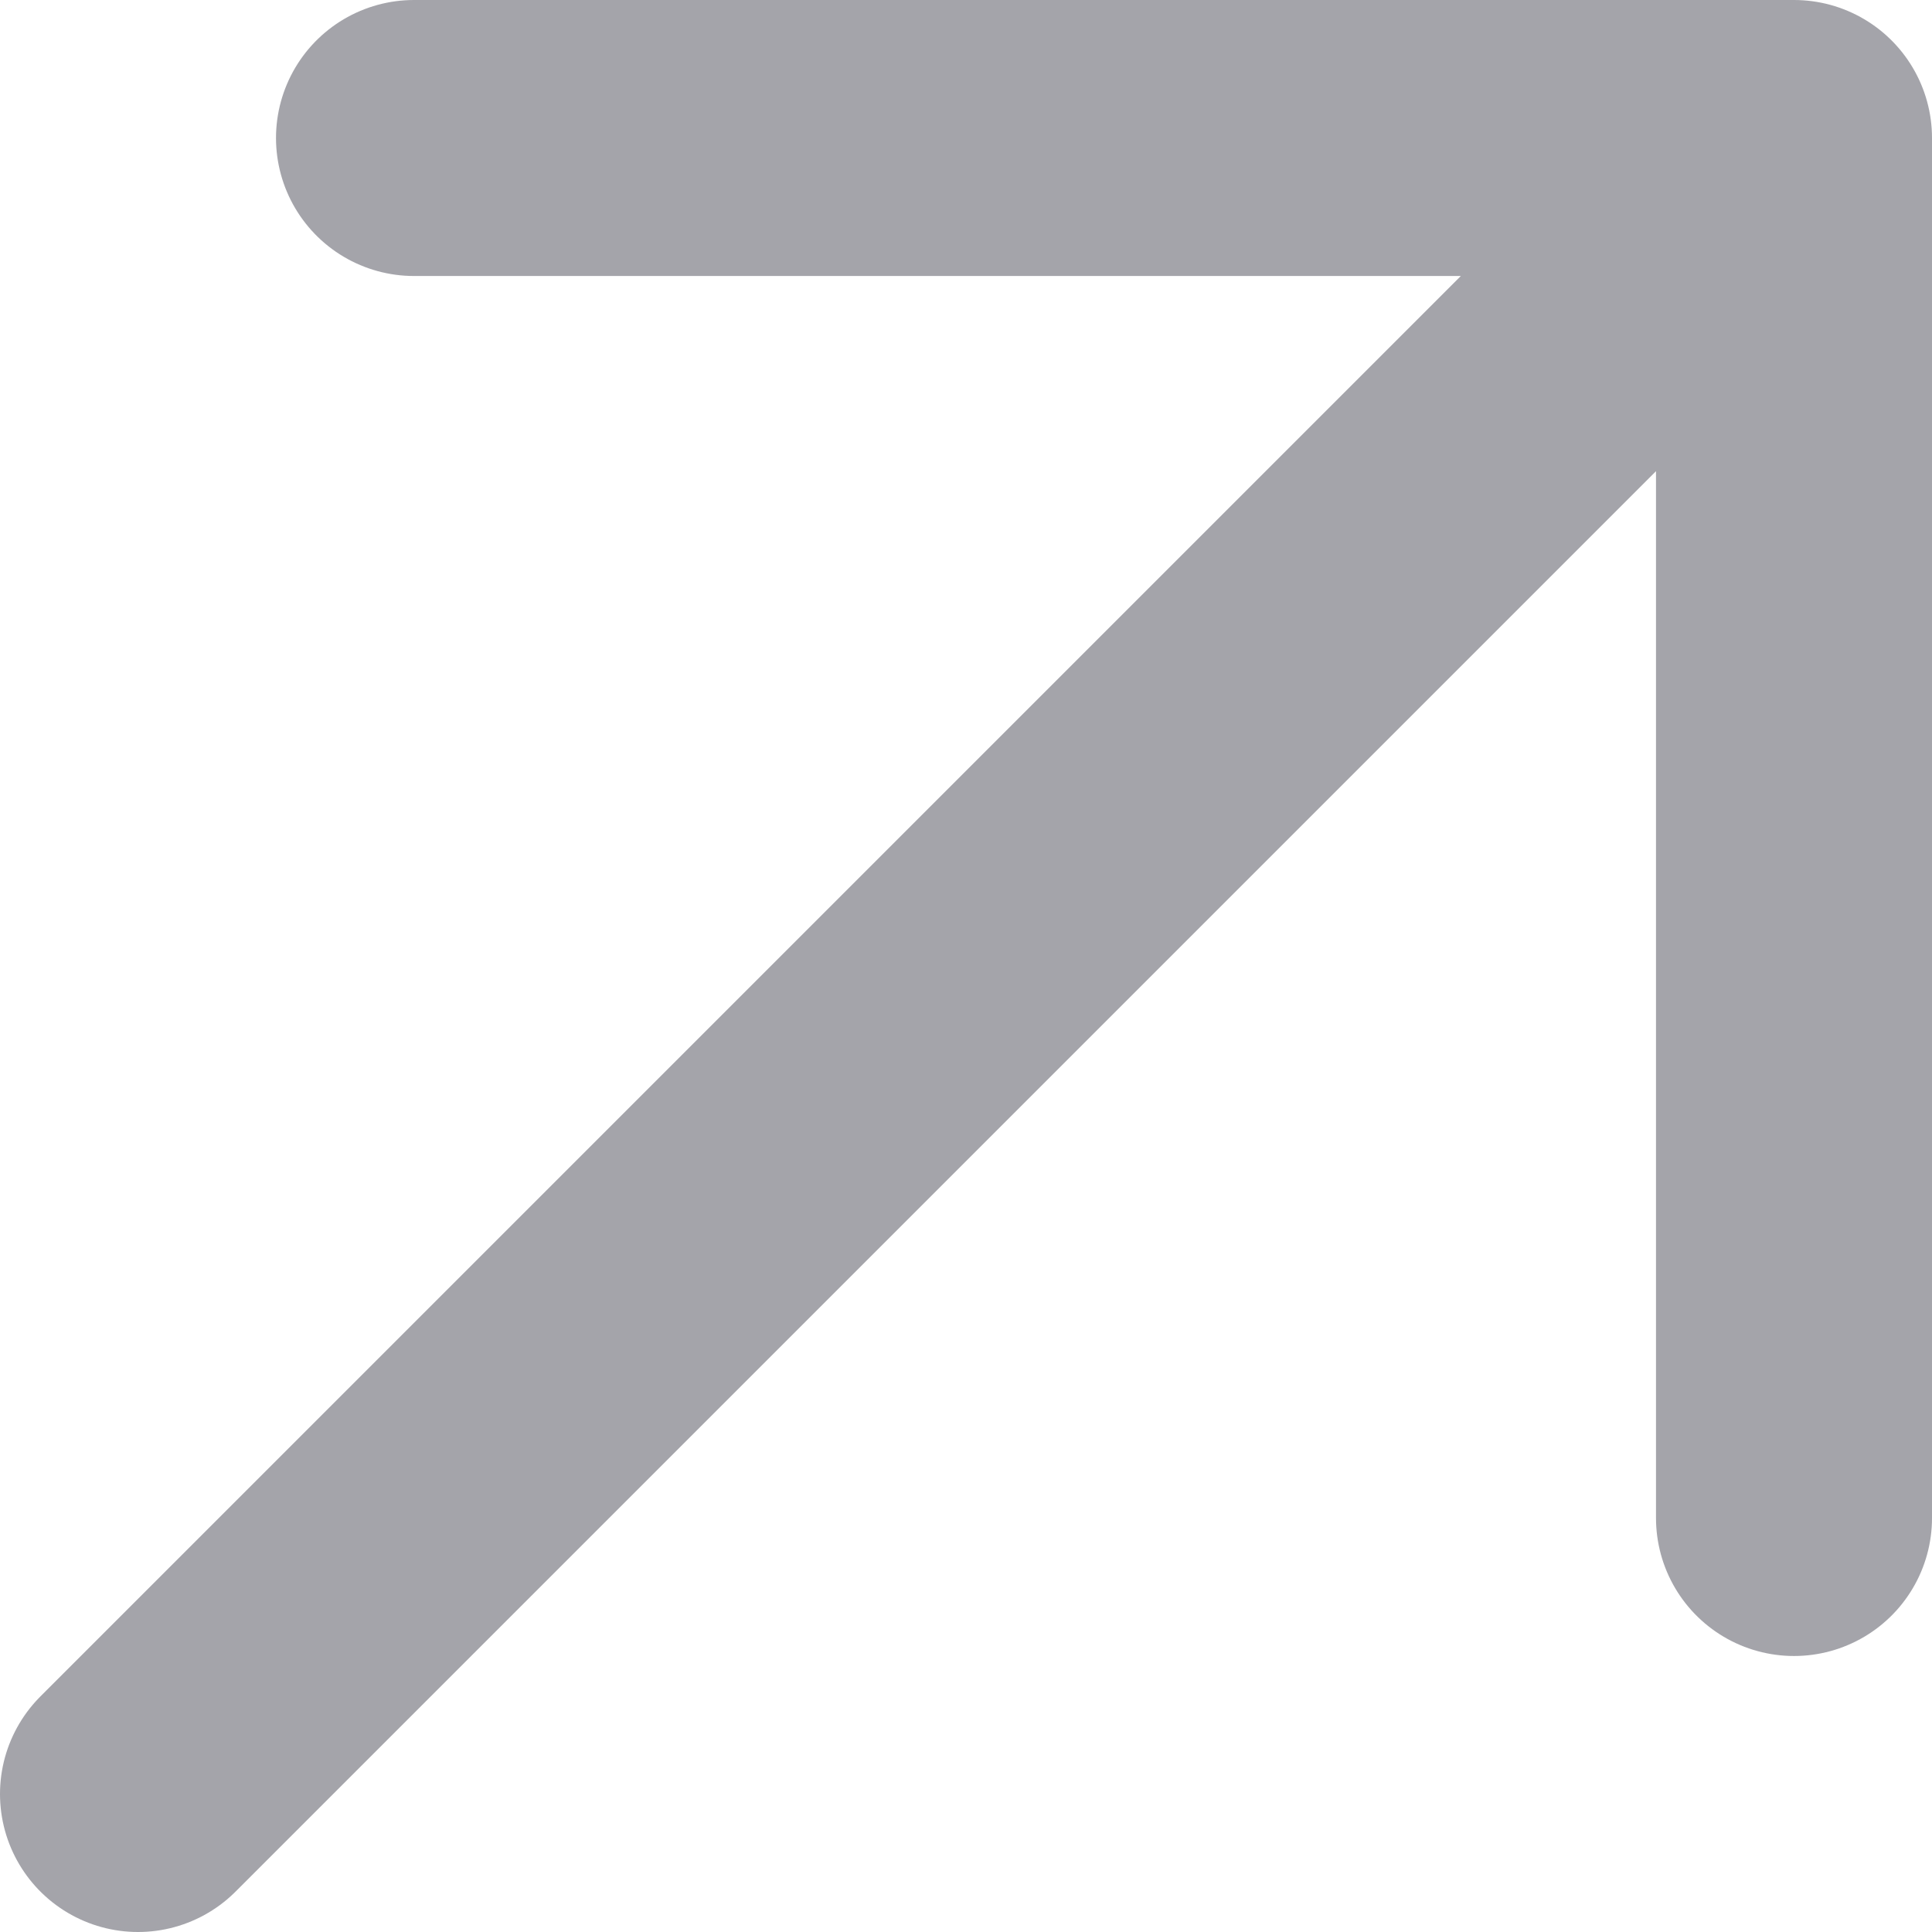
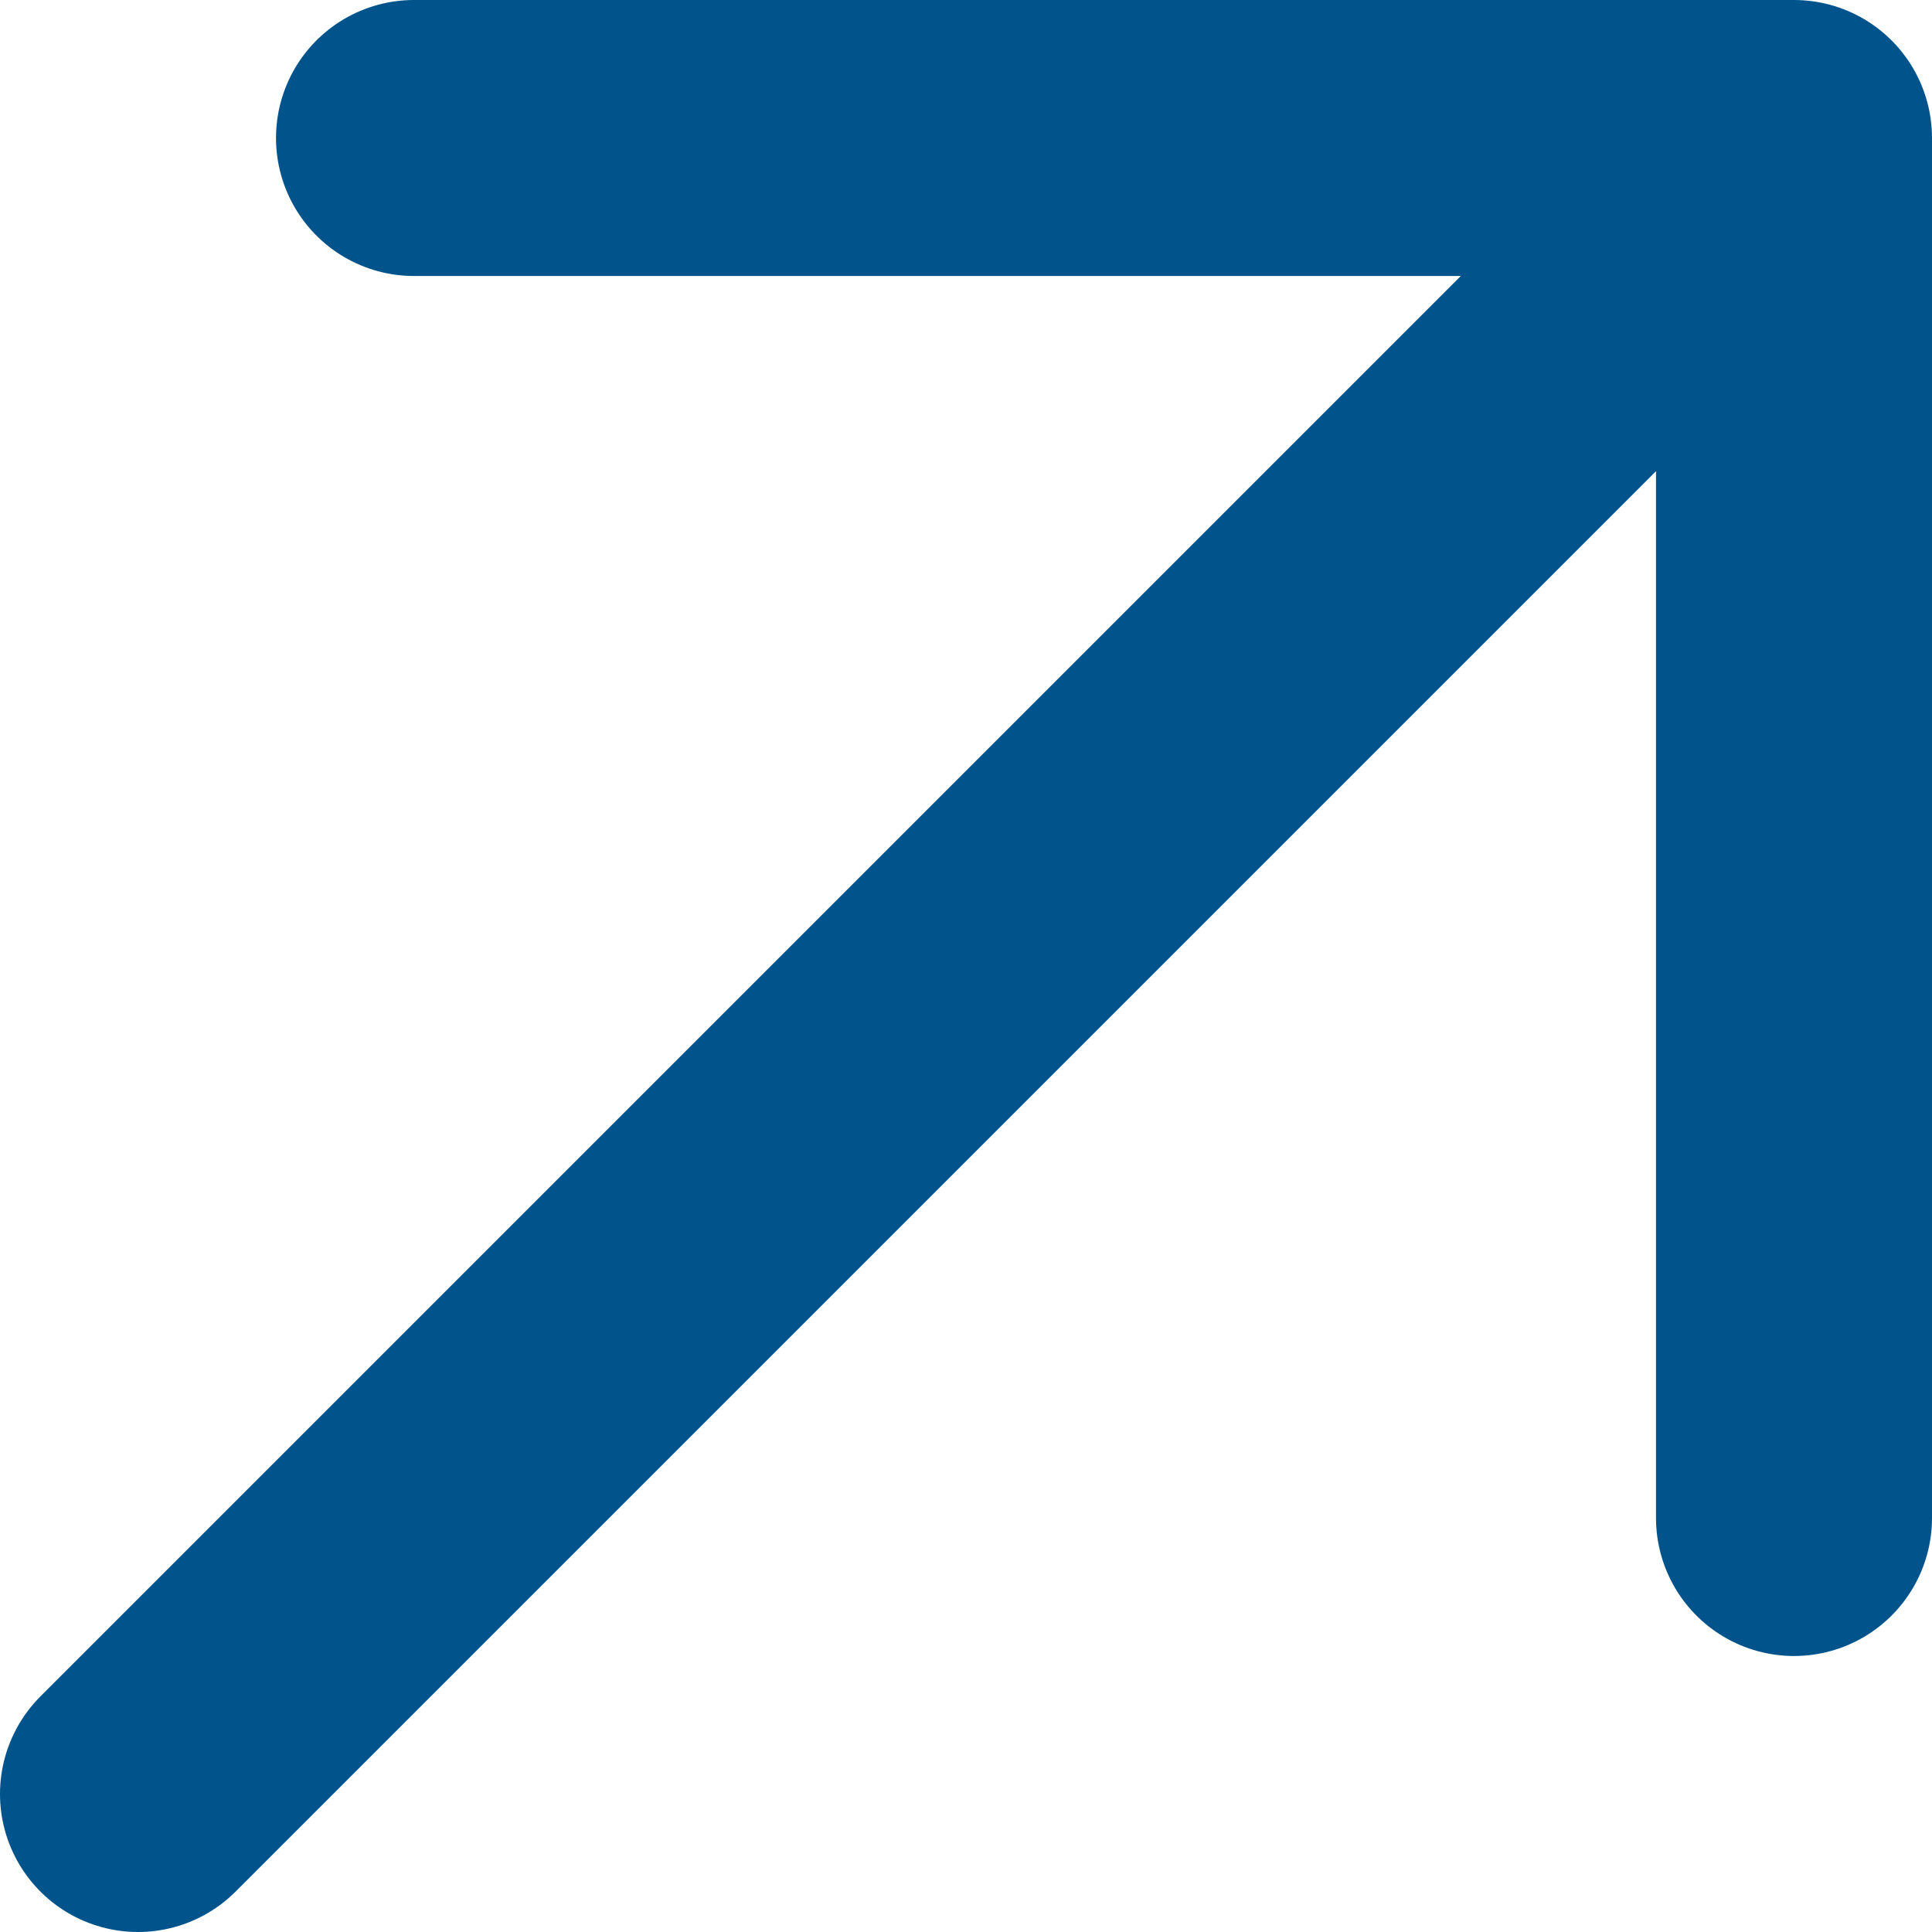
- <svg xmlns="http://www.w3.org/2000/svg" width="14" height="14" viewBox="0 0 14 14" fill="none" stroke="#A4A4AA">
+ <svg xmlns="http://www.w3.org/2000/svg" width="14" height="14" viewBox="0 0 14 14" fill="none" stroke="#00538b">
  <path d="M13 1L1 13M3 1H13V11" stroke-width="2" stroke-linecap="round" stroke-linejoin="round" />
</svg>
